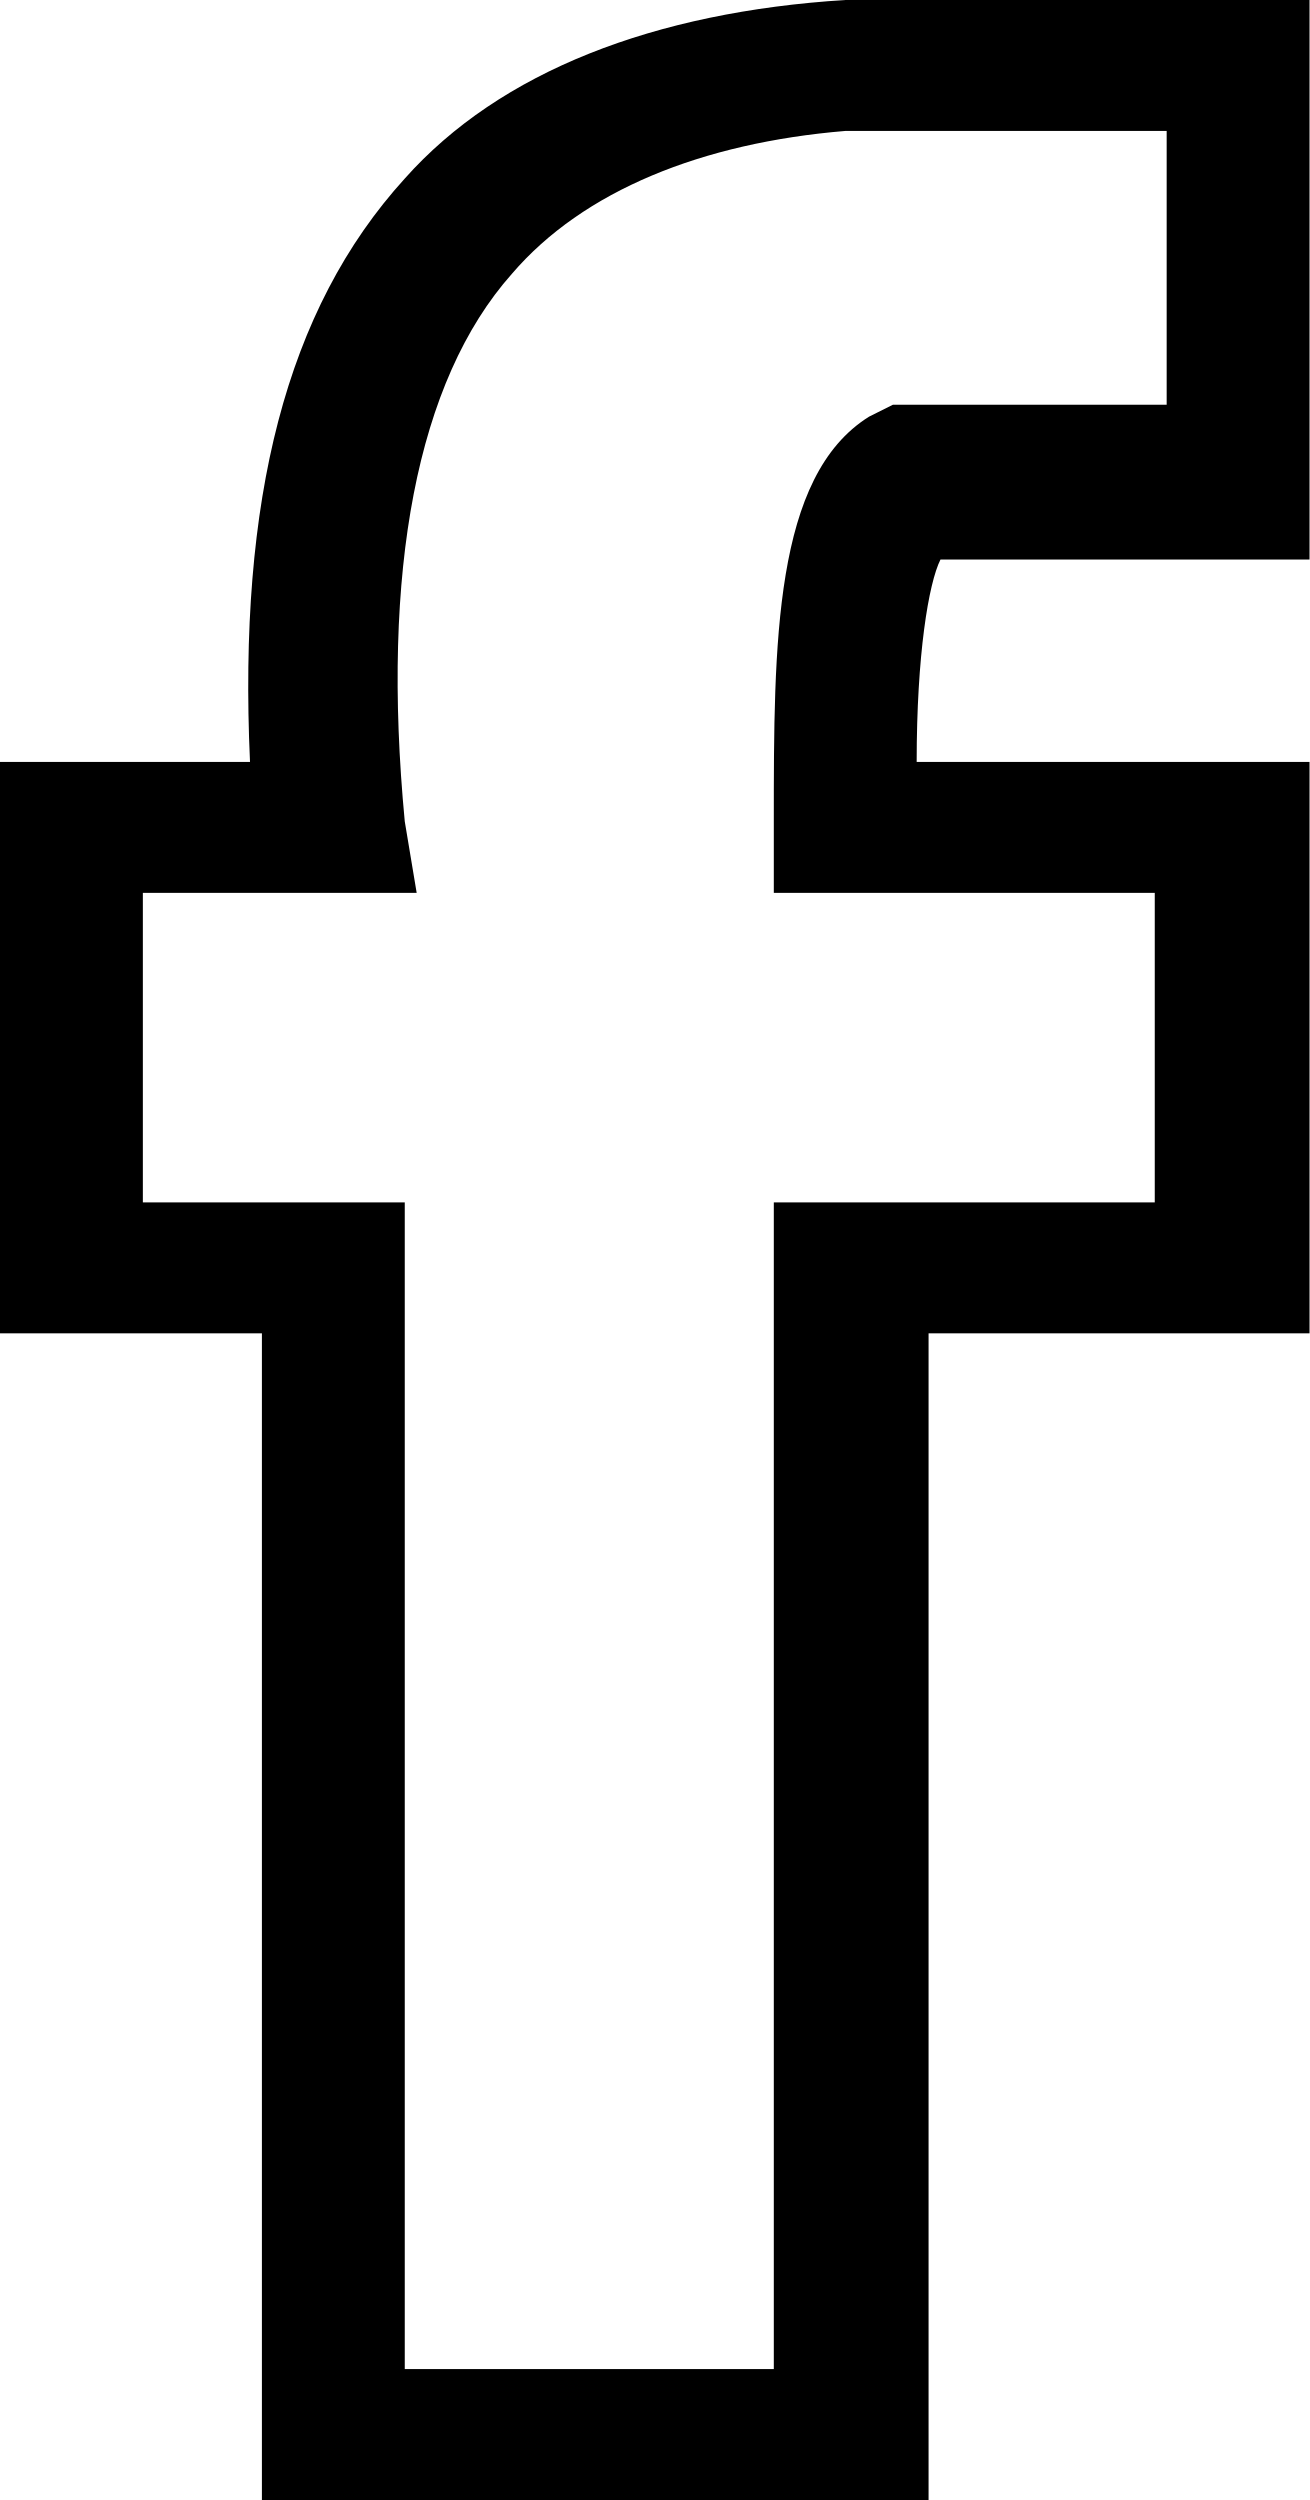
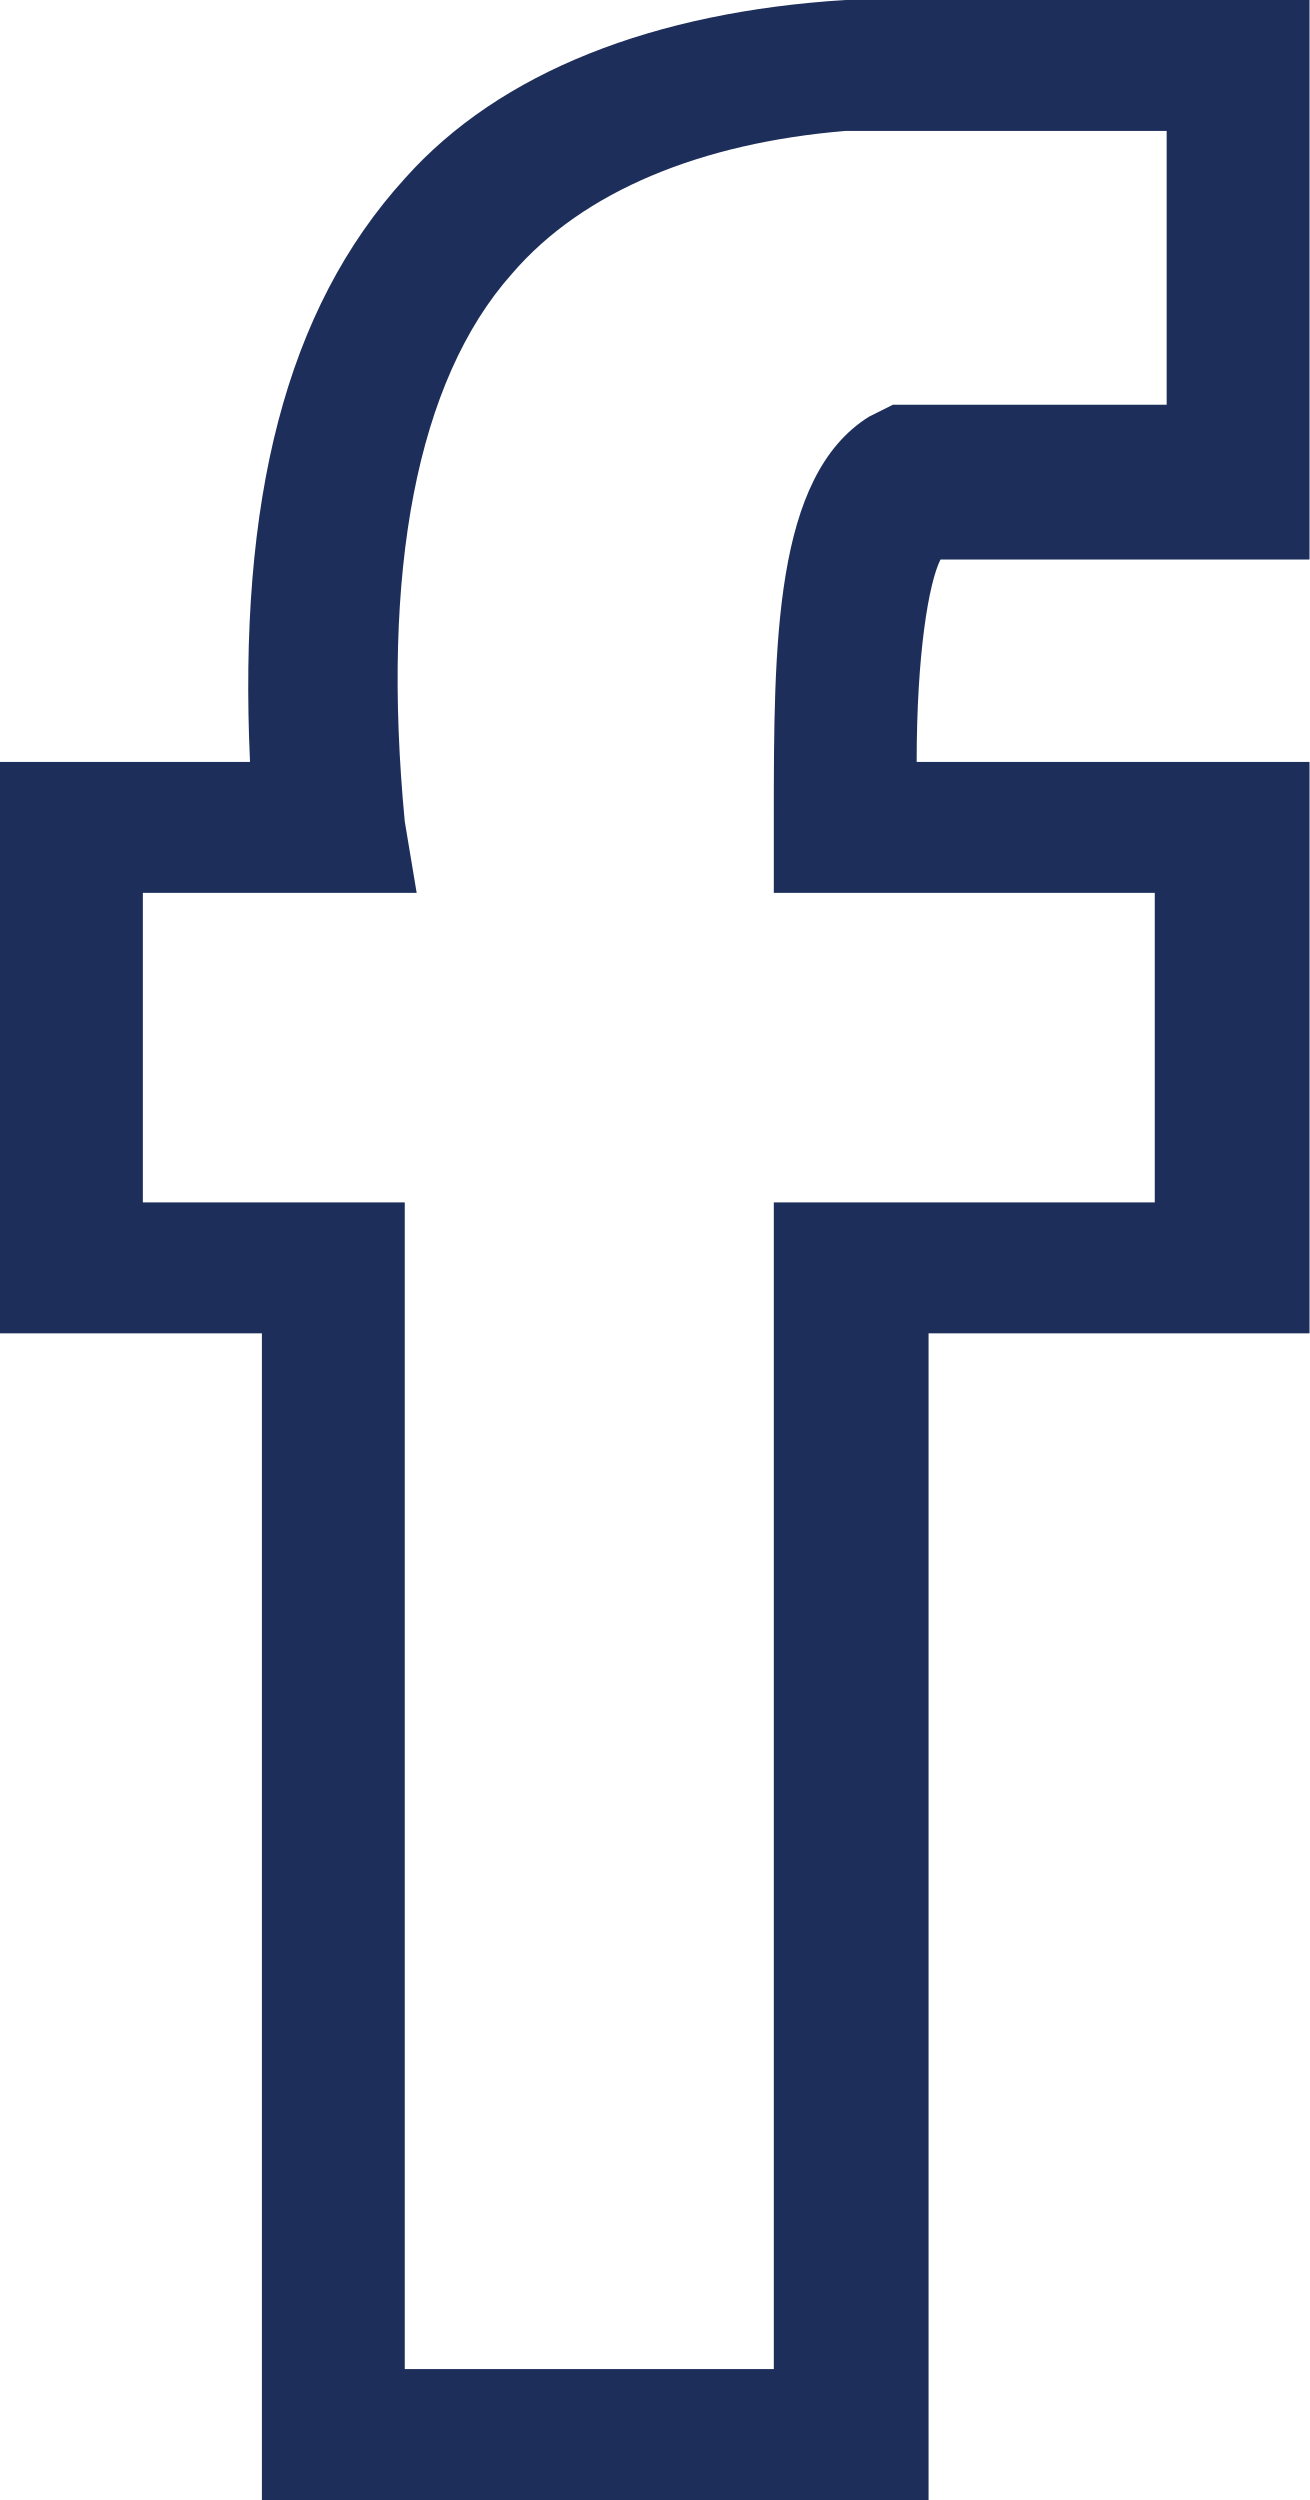
- <svg xmlns="http://www.w3.org/2000/svg" version="1.1" id="Layer_1" x="0px" y="0px" viewBox="0 0 11 21" style="enable-background: new 0 0 11 21;" xml:space="preserve">
+ <svg xmlns="http://www.w3.org/2000/svg" fill="#1d2e5b" version="1.1" id="Layer_1" x="0px" y="0px" viewBox="0 0 11 21" style="enable-background: new 0 0 11 21;" xml:space="preserve">
  <g>
    <path d="M7.8,21H2.2v-9.8H0V6.4h2.1C2,4.2,2.4,2.6,3.4,1.5C4.2,0.6,5.5,0.1,7.1,0L11,0v4.7H7.9C7.8,4.9,7.7,5.5,7.7,6.4H11v4.8H7.8 V21z M3.4,19.9h3.1v-9.8h3.2V7.5H6.5l0-0.6c0-1.5,0-2.9,0.8-3.4l0.2-0.1h2.3V1.1H7.1C5.9,1.2,4.9,1.6,4.3,2.3 C3.5,3.2,3.2,4.8,3.4,6.9l0.1,0.6H1.2v2.6h2.2V19.9z" />
  </g>
</svg>
